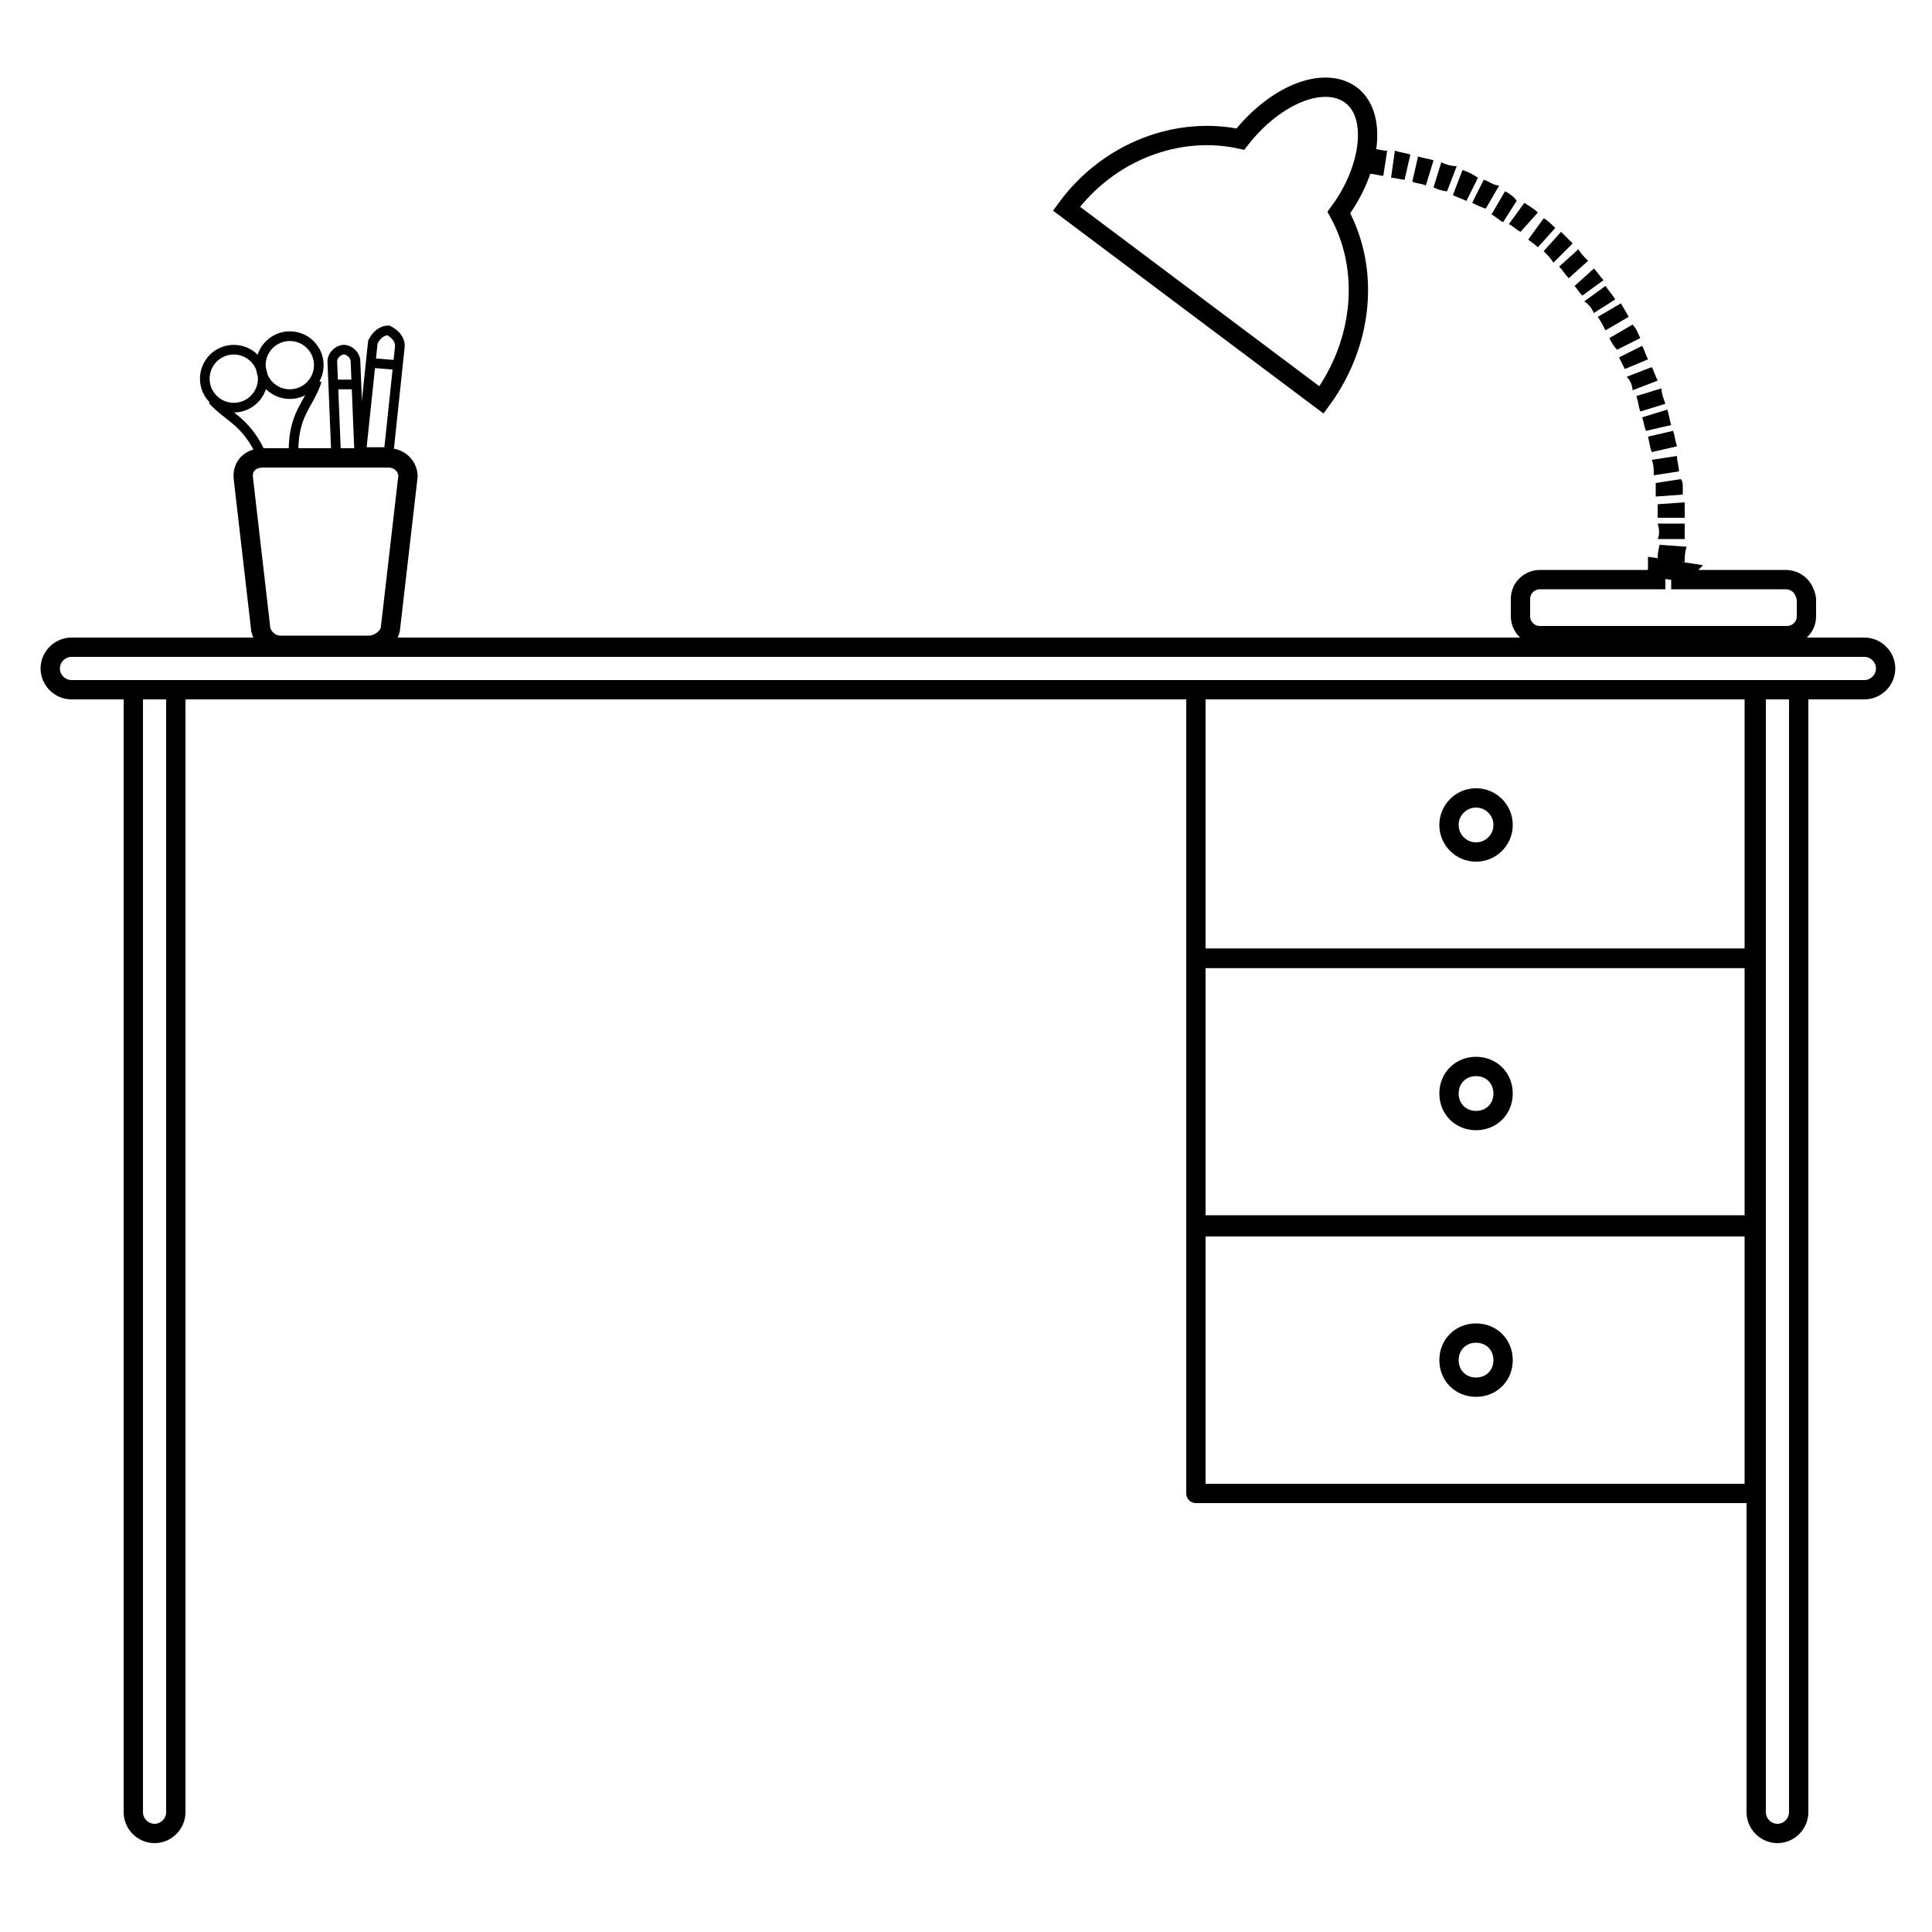
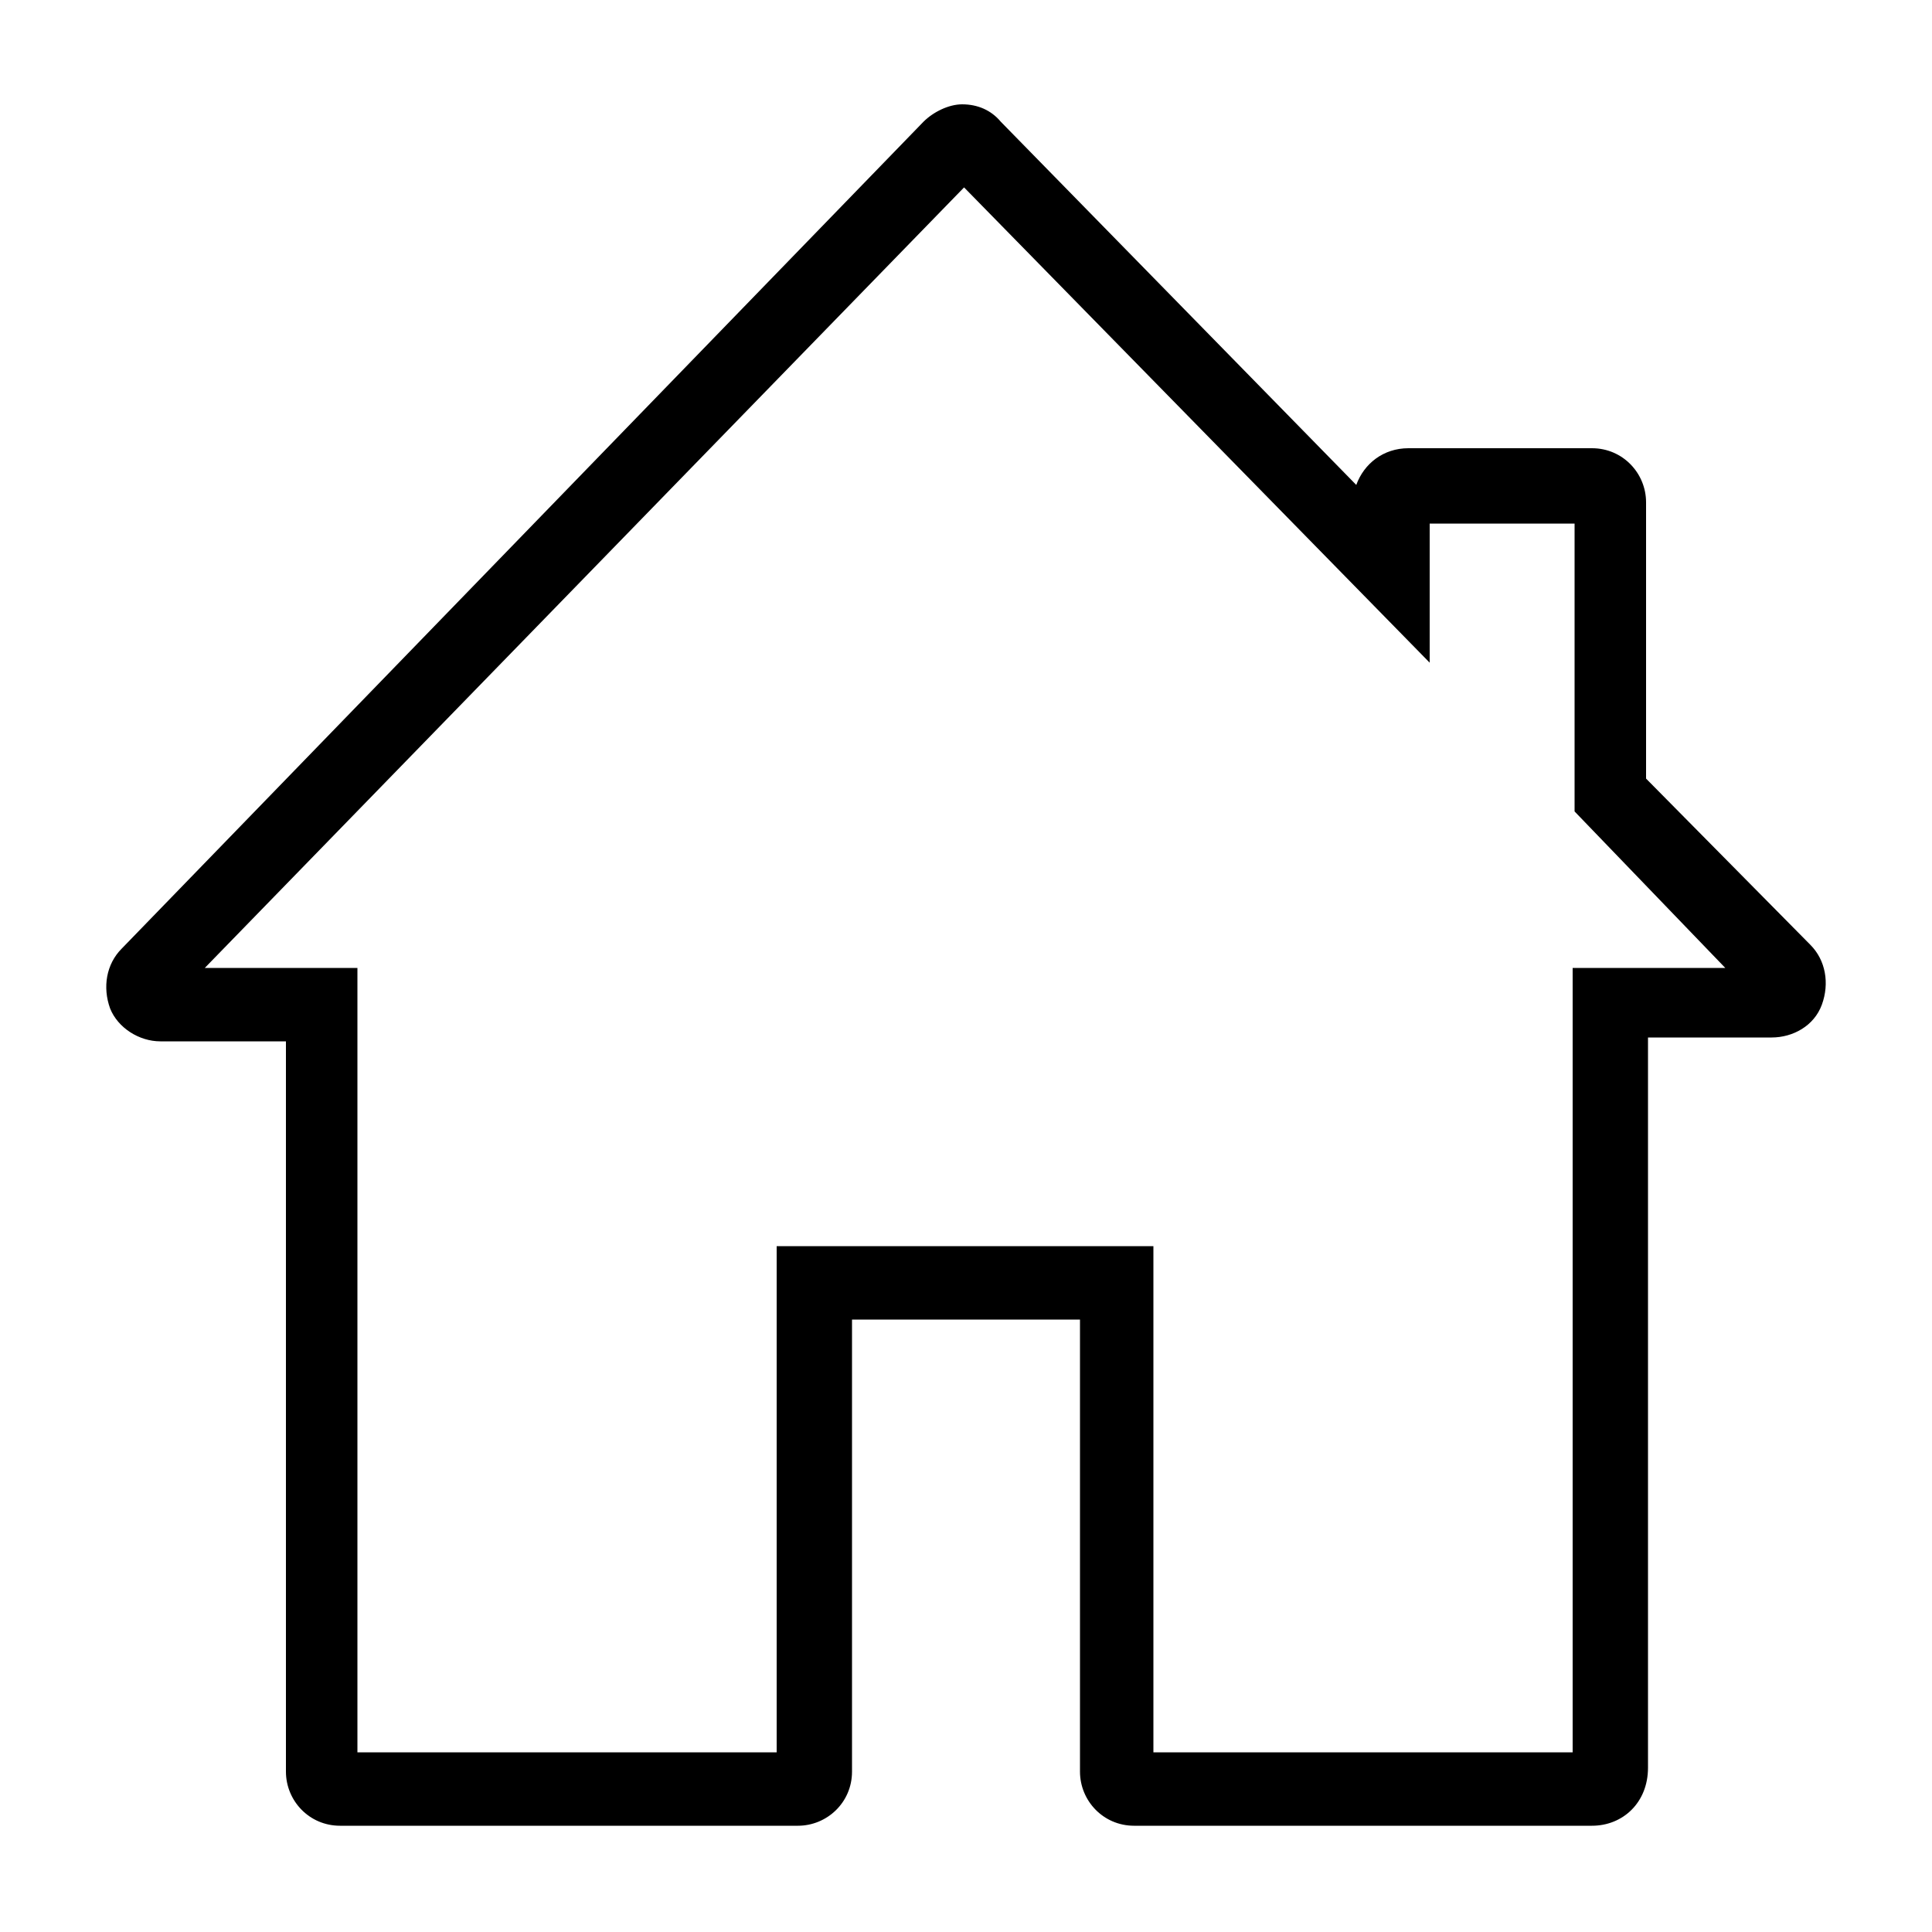
- <svg xmlns="http://www.w3.org/2000/svg" x="0px" y="0px" width="100%" viewBox="-370 248.3 100 100" xml:space="preserve">
-   <style type="text/css">
- 	.st0{fill:none;stroke:#000000;stroke-miterlimit:10;}
- 	.st1{fill:none;stroke:#000000;stroke-width:0.5;stroke-miterlimit:10;}
- 	.st2{fill:none;stroke:#000000;stroke-linejoin:round;stroke-miterlimit:10;}
- </style>
+ <svg xmlns="http://www.w3.org/2000/svg" width="100%" version="1.1" x="0px" y="0px" viewBox="0 0 100 100" enable-background="new 0 0 100 100" xml:space="preserve">
  <g>
-     <path class="st0" d="M-350.9,281.7h-4.6c-0.5,0-0.9-0.4-1-0.8l-0.9-7.8c-0.1-0.7,0.4-1.1,1-1.1h6.5c0.7,0,1.1,0.6,1,1.1l-0.9,7.8   C-349.9,281.3-350.4,281.7-350.9,281.7z" />
-     <g>
-       <path class="st1" d="M-349.9,271.9l0.6-5.7c0-0.3-0.2-0.6-0.6-0.8c-0.3,0-0.6,0.2-0.8,0.6l-0.6,5.7h1.4V271.9z" />
-     </g>
-     <path class="st1" d="M-351.4,271.9l-0.2-4.9c0-0.3-0.3-0.6-0.6-0.6s-0.6,0.3-0.6,0.6l0.2,4.9H-351.4z" />
-     <circle class="st1" cx="-357.9" cy="267.9" r="1.5" />
-     <circle class="st1" cx="-355" cy="267.2" r="1.5" />
-     <path class="st1" d="M-359,269c0.8,0.9,1.8,1.1,2.6,3h1.6c-0.1-2.3,0.8-2.7,1.2-4" />
-     <line class="st1" x1="-352.8" y1="268.2" x2="-351.6" y2="268.2" />
-     <line class="st1" x1="-350.6" y1="267.1" x2="-349.4" y2="267.2" />
-     <g>
-       <path class="st0" d="M-300.1,253.2c-1.4-1-3.9,0-5.7,2.3c-3.2-0.7-6.8,0.6-9,3.6l13.2,9.9c2.2-3,2.5-6.8,0.9-9.7    C-299,257-298.7,254.2-300.1,253.2z" />
-       <path class="st0" d="M-277.6,278.3l-5.4,0c0-0.1,0-0.3,0.1-0.4l-1.3-0.2c0,0.2-0.1,0.4-0.1,0.6l-6,0c-0.5,0-1,0.4-1,1l0,0.9    c0,0.5,0.4,1,1,1l12.8,0c0.5,0,1-0.4,1-1l0-0.9C-276.6,278.7-277,278.3-277.6,278.3z" />
-       <path d="M-285.1,269.6l1.3-0.4c-0.1-0.3-0.2-0.5-0.2-0.8l-1.3,0.4C-285.2,269.1-285.2,269.3-285.1,269.6z" />
-       <path d="M-284.8,270.6l1.3-0.3c-0.1-0.3-0.1-0.5-0.2-0.8l-1.3,0.4C-284.9,270.2-284.9,270.4-284.8,270.6z" />
-       <path d="M-286.9,265.4l1.2-0.7c-0.1-0.2-0.3-0.5-0.4-0.7l-1.2,0.7C-287.1,265-287,265.2-286.9,265.4z" />
-       <path d="M-285.5,268.5l1.3-0.5c-0.1-0.2-0.2-0.5-0.3-0.7l-1.3,0.5C-285.6,268-285.5,268.3-285.5,268.5z" />
-       <path d="M-286.3,266.4l1.2-0.6c-0.1-0.2-0.2-0.5-0.4-0.7l-1.2,0.7C-286.6,266-286.5,266.2-286.3,266.4z" />
-       <path d="M-285.9,267.4l1.2-0.5c-0.1-0.2-0.2-0.5-0.3-0.7l-1.2,0.6C-286.1,267-286,267.2-285.9,267.4z" />
-       <path d="M-284.2,275.1l1.4,0c0-0.3,0-0.5,0-0.8l-1.4,0.1C-284.2,274.6-284.2,274.9-284.2,275.1z" />
-       <path d="M-284.2,277.3l1.4,0.1c0-0.3,0-0.5,0.1-0.8l-1.4-0.1C-284.2,276.9-284.2,277.1-284.2,277.3z" />
-       <path d="M-284.2,276.2l1.4,0c0-0.3,0-0.5,0-0.8l-1.4,0C-284.1,275.7-284.1,276-284.2,276.2z" />
-       <path d="M-284.3,273.7c0,0.1,0,0.2,0,0.3l1.4-0.1c0-0.1,0-0.2,0-0.4c0-0.1,0-0.3-0.1-0.4l-1.3,0.2    C-284.3,273.4-284.3,273.5-284.3,273.7z" />
-       <path d="M-284.4,272.9l1.3-0.2c0-0.3-0.1-0.5-0.1-0.8l-1.3,0.2C-284.4,272.4-284.4,272.6-284.4,272.9z" />
-       <path d="M-284.5,271.7l1.3-0.3c-0.1-0.3-0.1-0.5-0.2-0.8l-1.3,0.3C-284.6,271.3-284.6,271.5-284.5,271.7z" />
-       <path d="M-296.6,256.4l-0.3,1.3c0.2,0.1,0.5,0.1,0.7,0.2l0.4-1.3C-296.1,256.5-296.3,256.5-296.6,256.4z" />
-       <path d="M-298,257.5c0.2,0,0.5,0.1,0.7,0.1l0.3-1.3c-0.3-0.1-0.5-0.1-0.8-0.2L-298,257.5z" />
-       <path d="M-295.4,256.7l-0.4,1.3c0.2,0.1,0.5,0.2,0.7,0.2l0.5-1.3C-294.9,256.9-295.2,256.8-295.4,256.7z" />
-       <path d="M-293.2,257.6l-0.6,1.2c0.2,0.1,0.4,0.2,0.7,0.3l0.7-1.2C-292.7,257.9-292.9,257.7-293.2,257.6z" />
-       <path d="M-294.3,257.1l-0.5,1.3c0.2,0.1,0.5,0.2,0.7,0.3l0.6-1.2C-293.8,257.3-294,257.2-294.3,257.1z" />
-       <path d="M-292.1,258.2l-0.7,1.2c0.2,0.1,0.4,0.3,0.6,0.4l0.7-1.1C-291.6,258.5-291.9,258.3-292.1,258.2z" />
-       <path d="M-290.4,259.3c-0.2-0.2-0.4-0.3-0.7-0.5l-0.8,1.1c0.2,0.1,0.4,0.3,0.6,0.4L-290.4,259.3z" />
-       <path d="M-288.1,263.6l1.1-0.8c-0.2-0.2-0.3-0.4-0.5-0.6l-1,0.9C-288.4,263.2-288.3,263.4-288.1,263.6z" />
-       <path d="M-288.8,262.7l1-0.9c-0.2-0.2-0.4-0.4-0.5-0.6l-1,0.9C-289.1,262.3-289,262.5-288.8,262.7z" />
-       <path d="M-299.1,257.3c0.3,0,0.5,0.1,0.7,0.1l0.2-1.3c-0.3,0-0.5-0.1-0.8-0.1L-299.1,257.3z" />
-       <path d="M-287.5,264.5l1.1-0.7c-0.1-0.2-0.3-0.4-0.5-0.7l-1.1,0.8C-287.7,264.1-287.6,264.3-287.5,264.5z" />
-       <path d="M-289.6,261.9l1-1c-0.2-0.2-0.4-0.4-0.6-0.6l-0.9,1C-289.9,261.5-289.7,261.7-289.6,261.9z" />
-       <path d="M-290.4,261.1l0.9-1c-0.2-0.2-0.4-0.4-0.6-0.5l-0.8,1.1C-290.8,260.8-290.6,260.9-290.4,261.1z" />
-     </g>
-     <path class="st0" d="M-272.4,282.9c0,0.6-0.5,1.1-1.1,1.1h-92.8c-0.6,0-1.1-0.5-1.1-1.1l0,0c0-0.6,0.5-1.1,1.1-1.1h92.8   C-272.9,281.8-272.4,282.3-272.4,282.9L-272.4,282.9z" />
-     <path class="st0" d="M-363.1,342.1c0,0.6,0.5,1.1,1.1,1.1c0.6,0,1.1-0.5,1.1-1.1V284h-2.2V342.1z" />
-     <path class="st0" d="M-279.1,342.1c0,0.6,0.5,1.1,1.1,1.1s1.1-0.5,1.1-1.1V284h-2.2V342.1z" />
-     <rect x="-308.1" y="284" class="st2" width="28.9" height="13.9" />
-     <rect x="-308.1" y="297.9" class="st2" width="28.9" height="13.9" />
-     <rect x="-308.1" y="311.7" class="st2" width="28.9" height="13.9" />
-     <path class="st0" d="M-293.6,303.5c0.8,0,1.4,0.6,1.4,1.4s-0.6,1.4-1.4,1.4s-1.4-0.6-1.4-1.4S-294.4,303.5-293.6,303.5z" />
-     <path class="st0" d="M-293.6,317.3c0.8,0,1.4,0.6,1.4,1.4s-0.6,1.4-1.4,1.4s-1.4-0.6-1.4-1.4S-294.4,317.3-293.6,317.3z" />
-     <circle class="st0" cx="-293.6" cy="291" r="1.4" />
+     <path d="M82.4,94.5H58.7c-1.6,0-2.8-1.3-2.8-2.8V68.3H44.1v23.4c0,1.6-1.3,2.8-2.8,2.8H17.6c-1.6,0-2.8-1.3-2.8-2.8V53.9H8.3   c-1.1,0-2.2-0.7-2.6-1.7c-0.4-1.1-0.2-2.3,0.6-3.1L47.8,6.3c0.5-0.5,1.3-0.9,2-0.9c0.8,0,1.5,0.3,2,0.9l18.4,18.8   c0.4-1.1,1.4-1.9,2.7-1.9h9.5c1.6,0,2.8,1.3,2.8,2.8v14.3l8.5,8.6c0.8,0.8,1,2,0.6,3.1c-0.4,1.1-1.5,1.7-2.6,1.7h-6.4v37.8   C85.3,93.3,84,94.5,82.4,94.5z M59.7,90.7h21.7V50.1h7.9L81.5,42V27.1H74v7.2L49.9,9.7L10.6,50.1h7.9v40.6h21.7V64.5h19.5V90.7z" />
  </g>
</svg>
